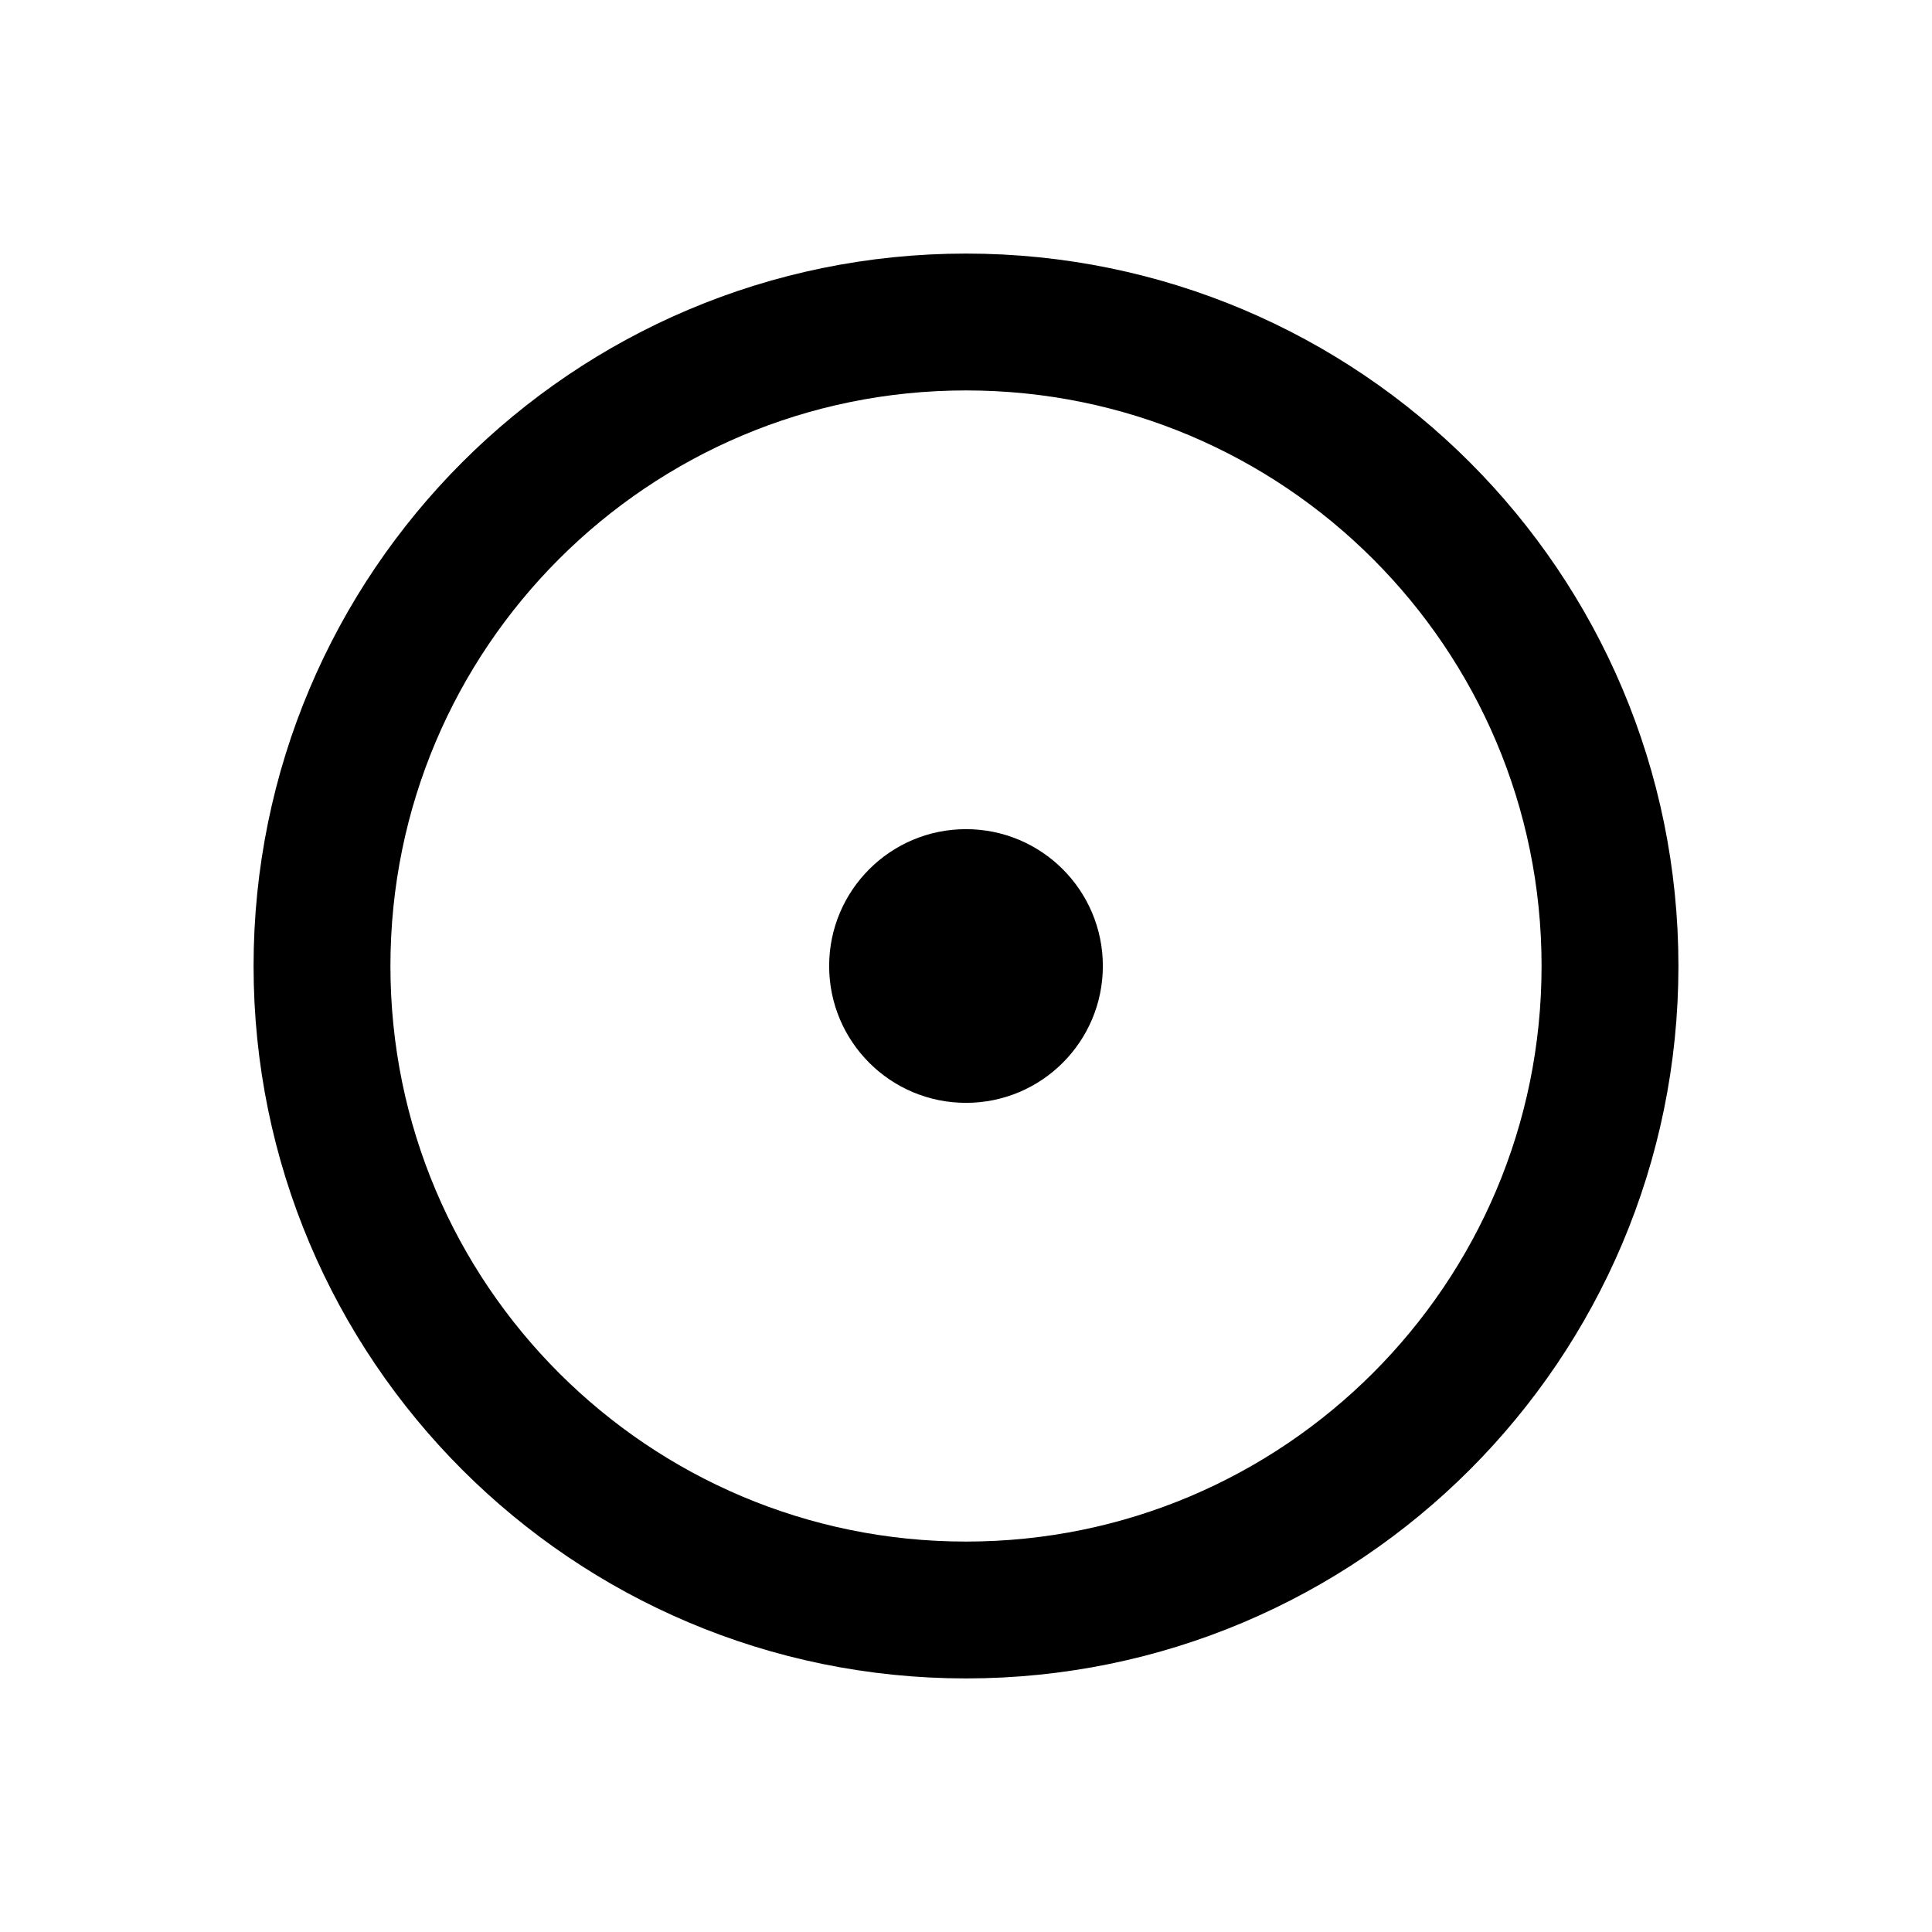
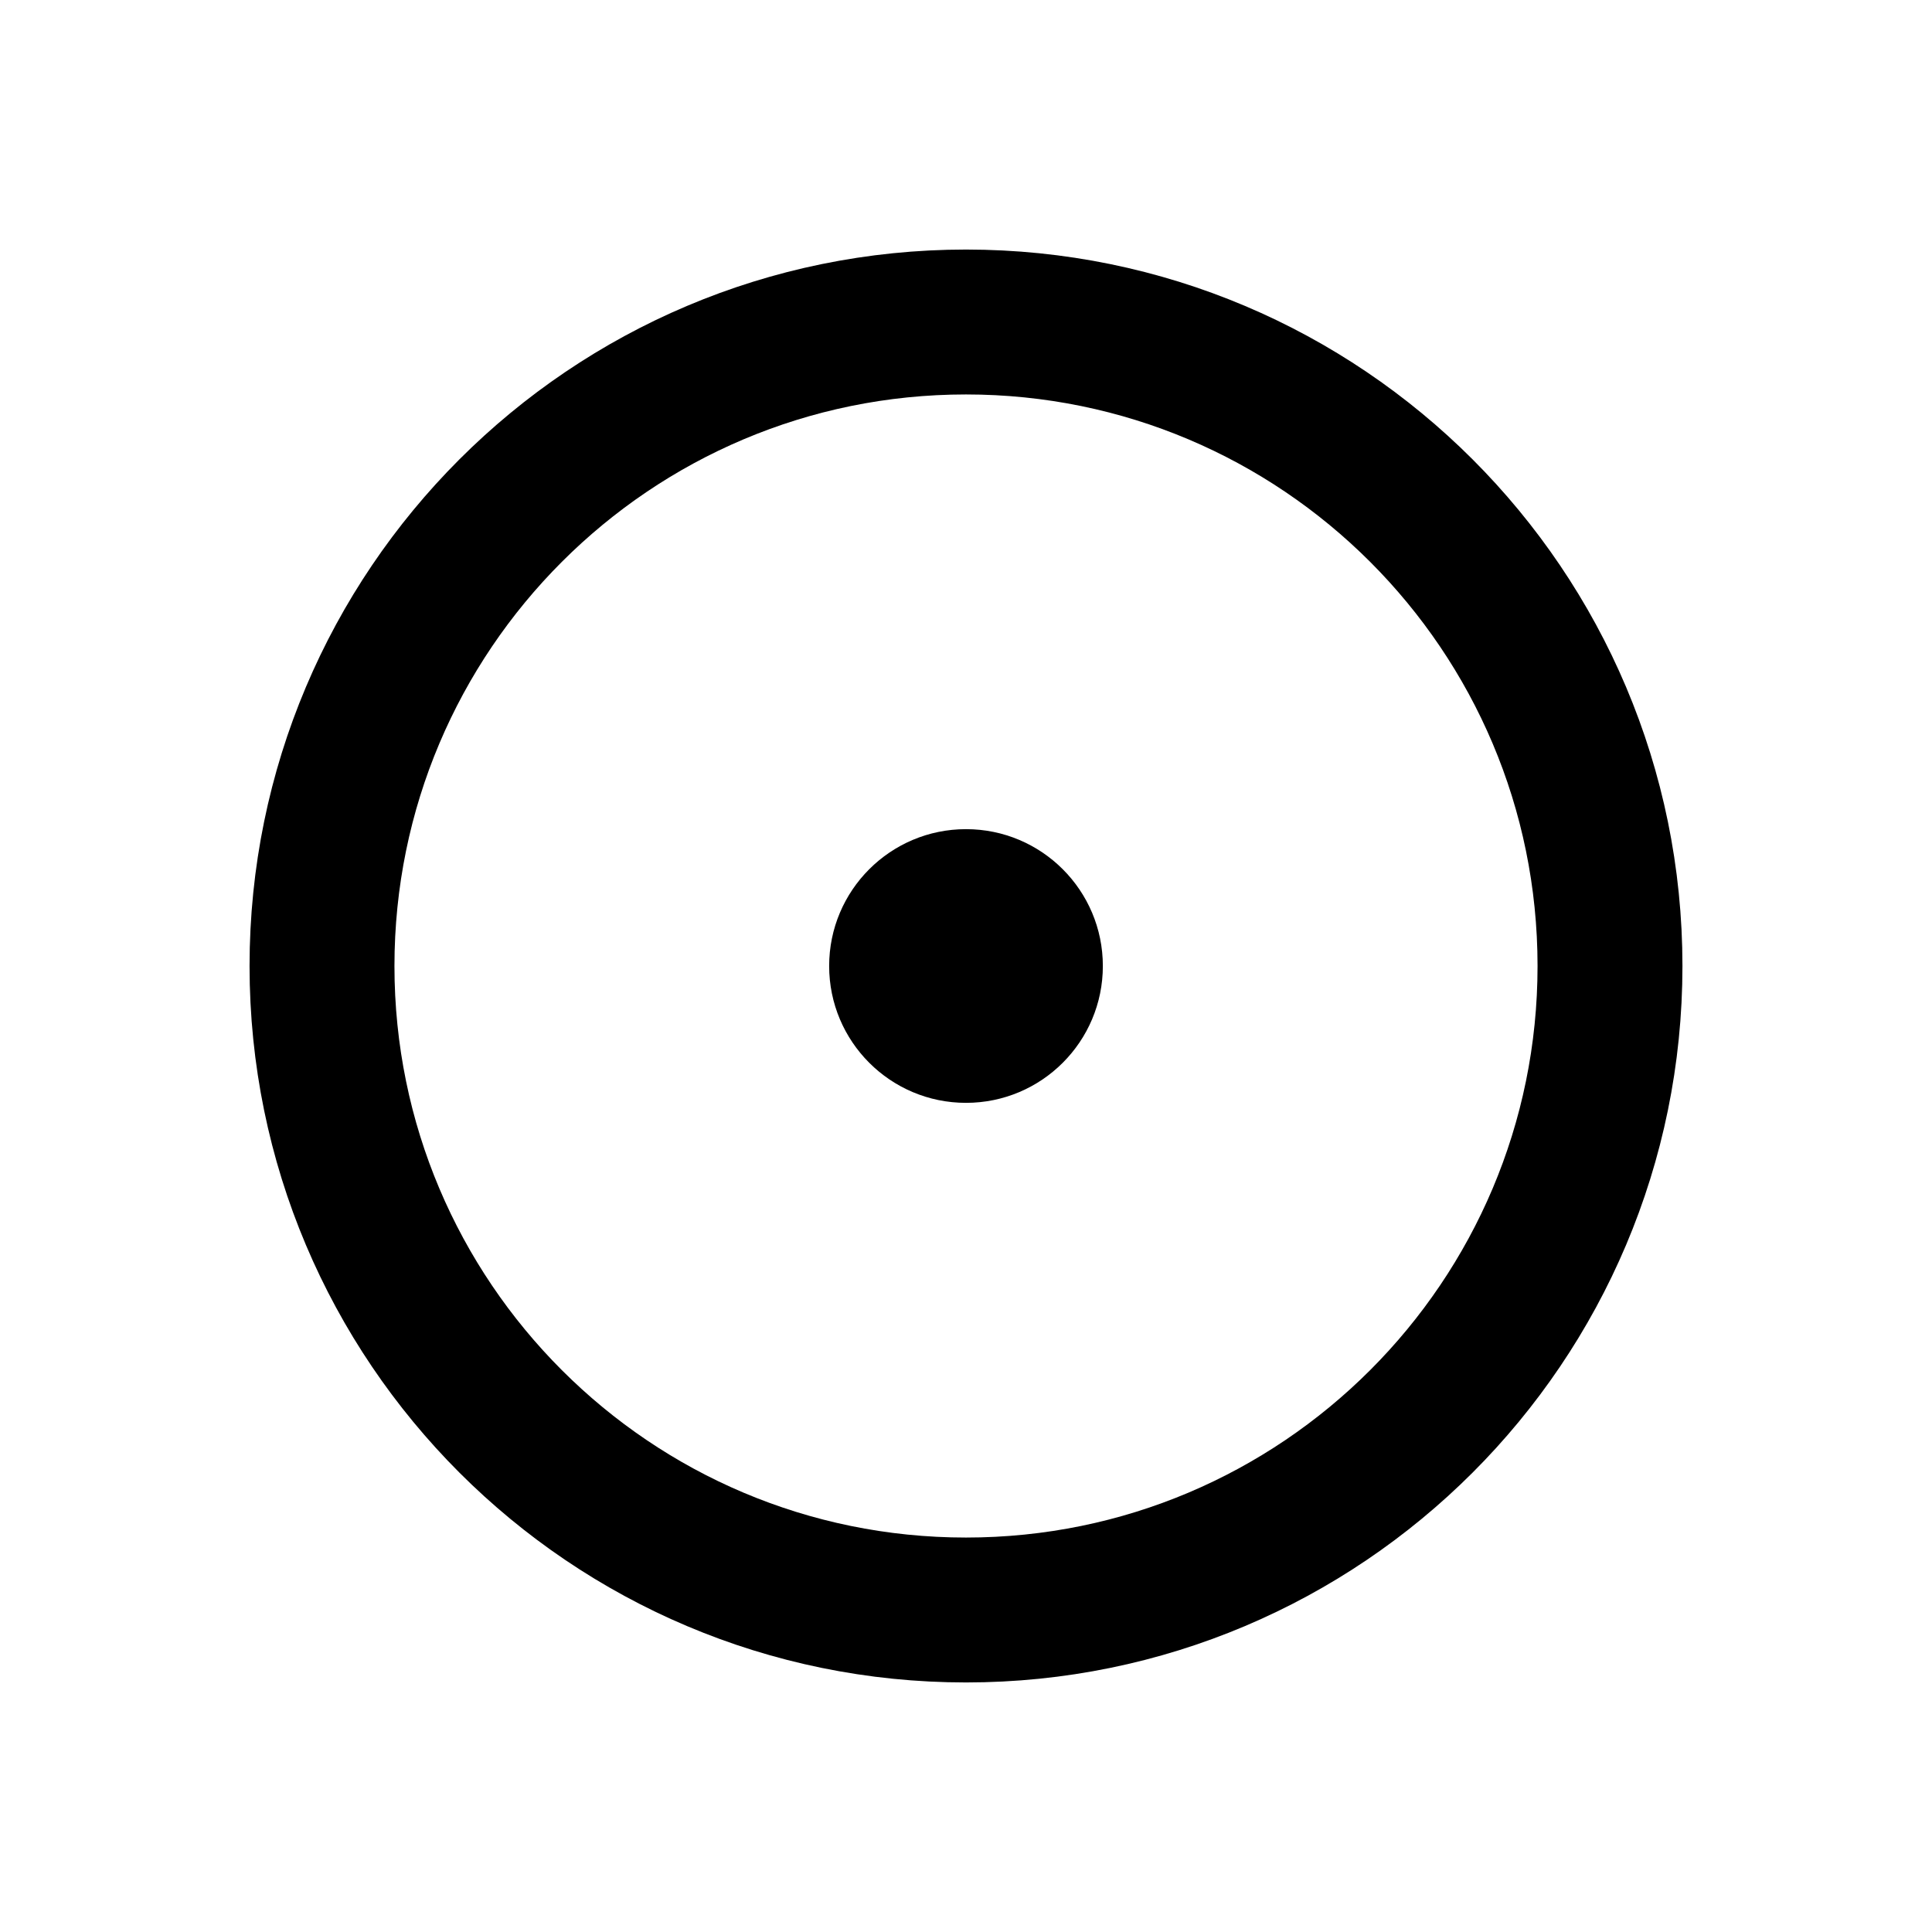
- <svg xmlns="http://www.w3.org/2000/svg" width="24" height="24" viewBox="0 0 24 24" fill="none" stroke="currentColor" stroke-width="1.7" stroke-linecap="round" stroke-linejoin="round">
+ <svg xmlns="http://www.w3.org/2000/svg" width="24" height="24" viewBox="0 0 24 24" fill="none" stroke="currentColor" stroke-width="1.8" stroke-linecap="round" stroke-linejoin="round">
  <circle cx="12" cy="12" r="8" />
  <circle cx="12" cy="12" r="1.7" fill="currentColor" stroke="none" />
</svg>
